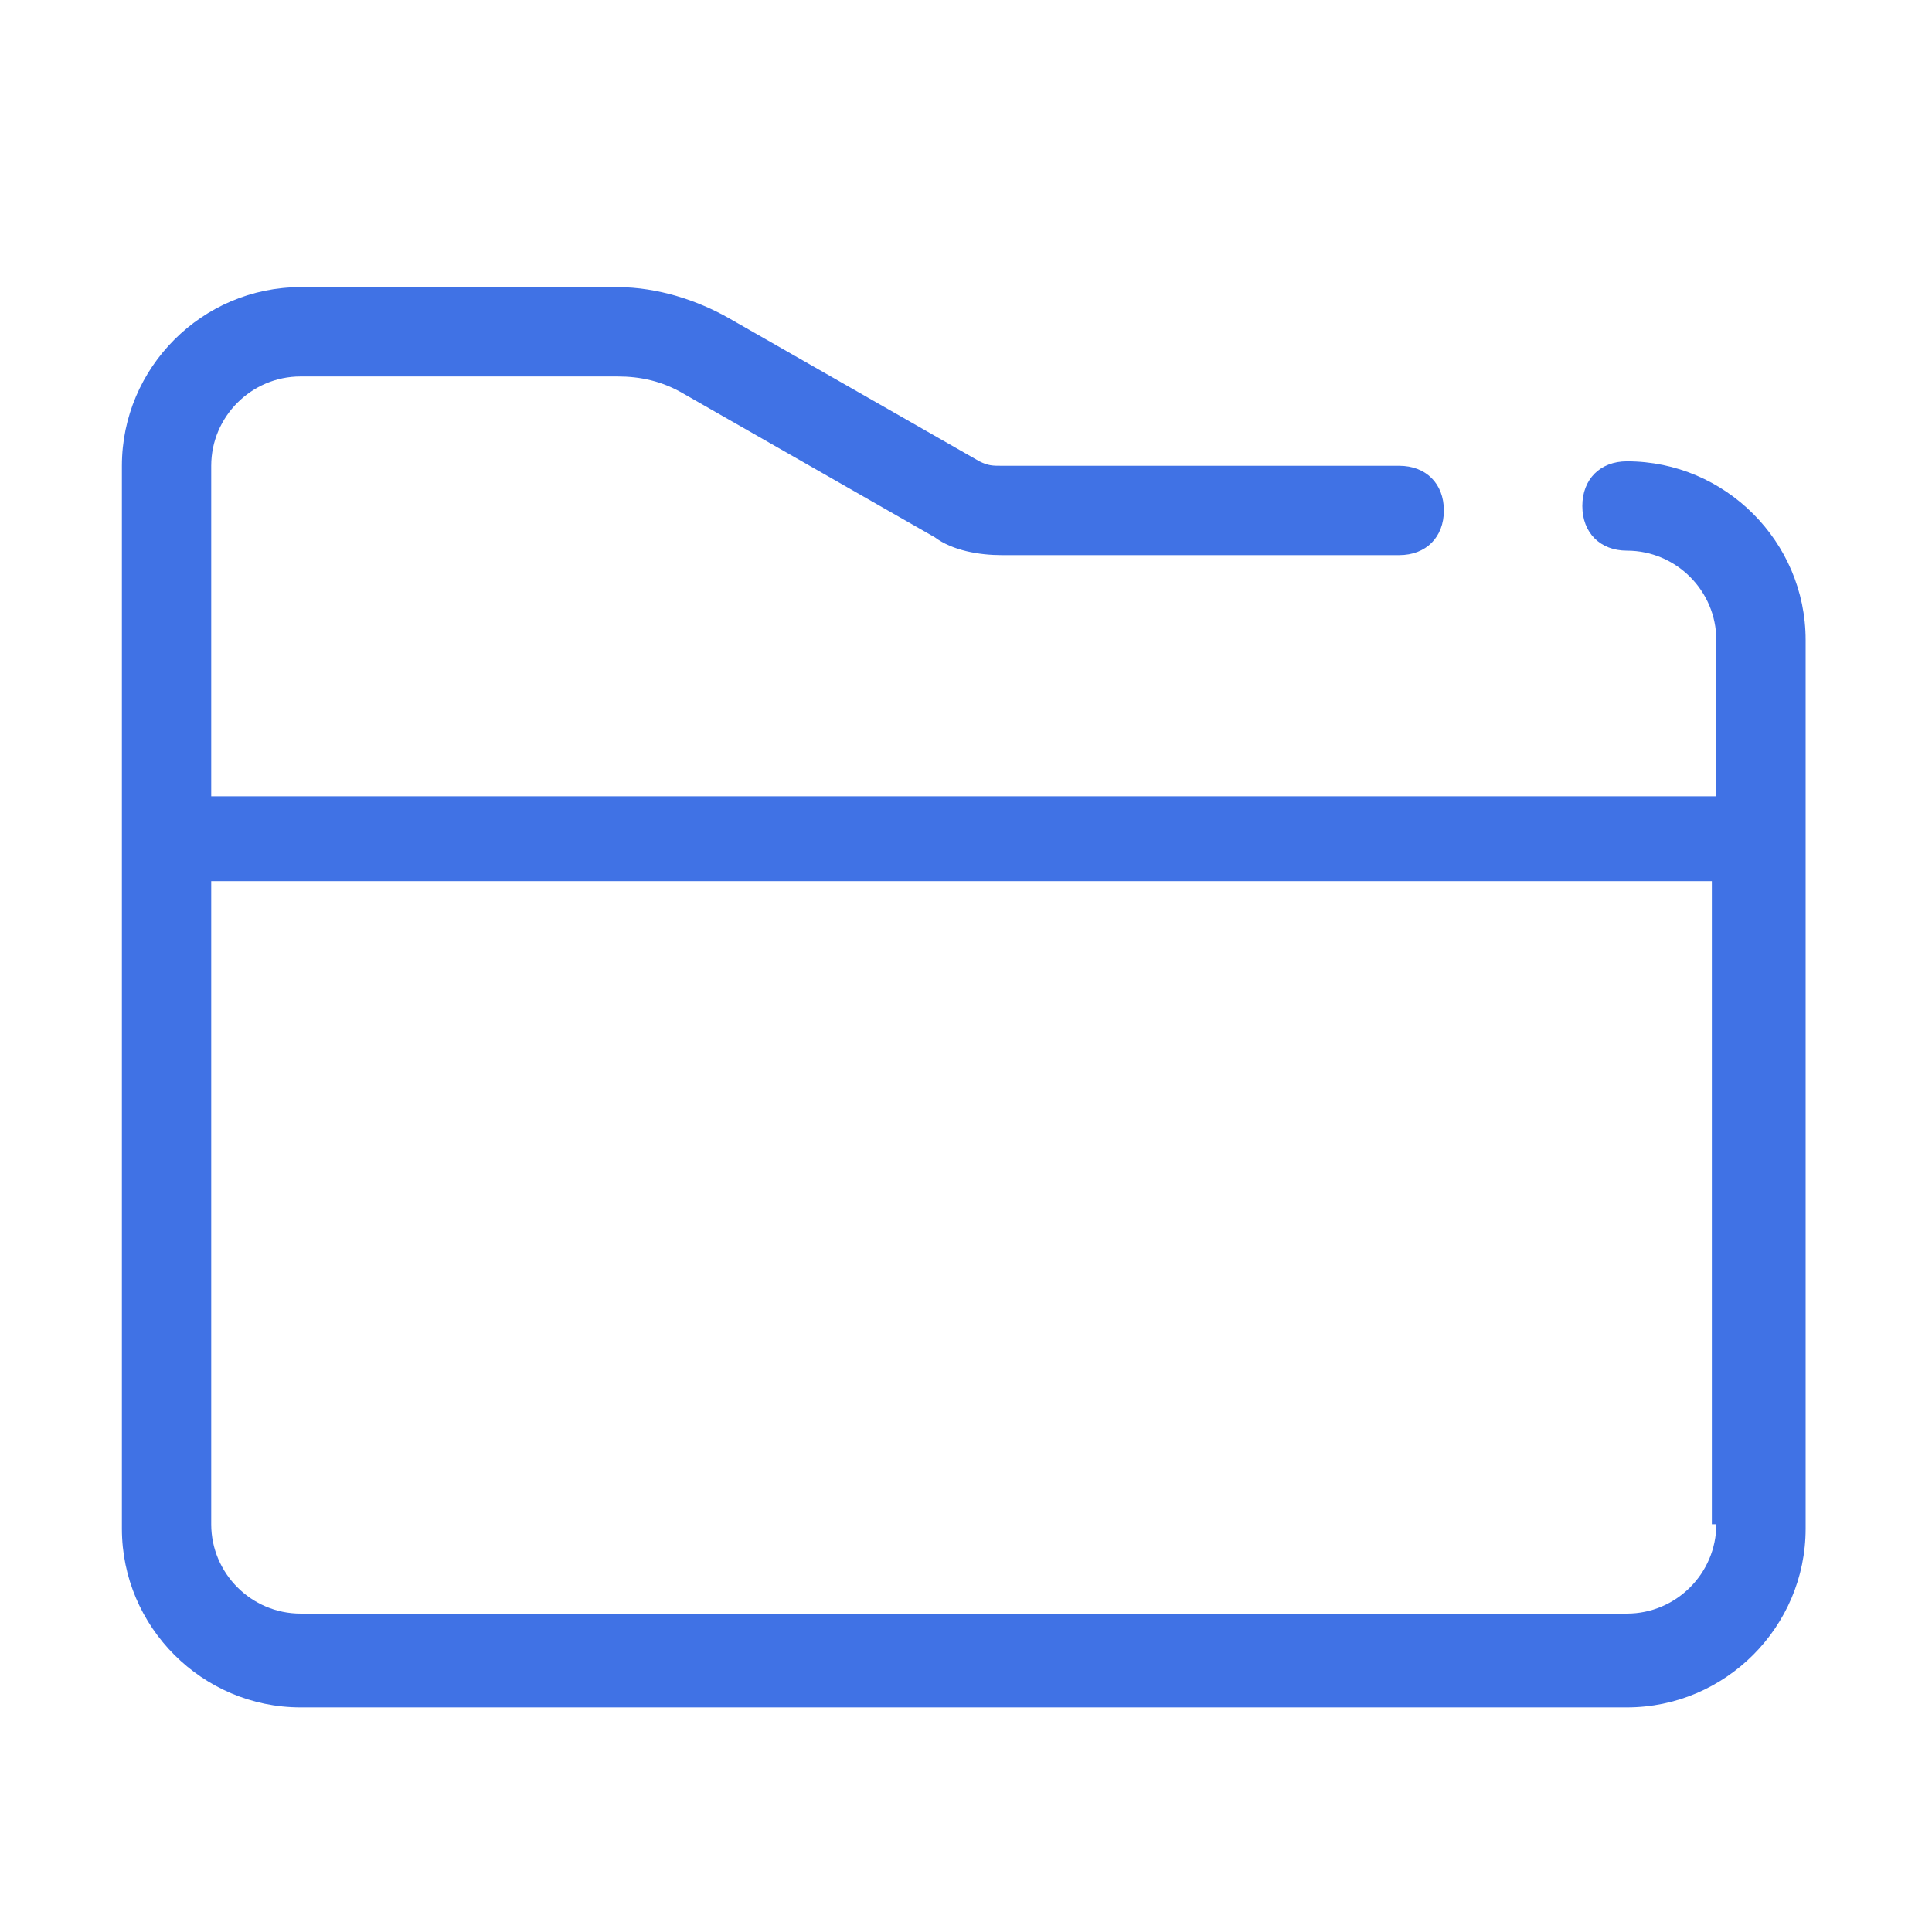
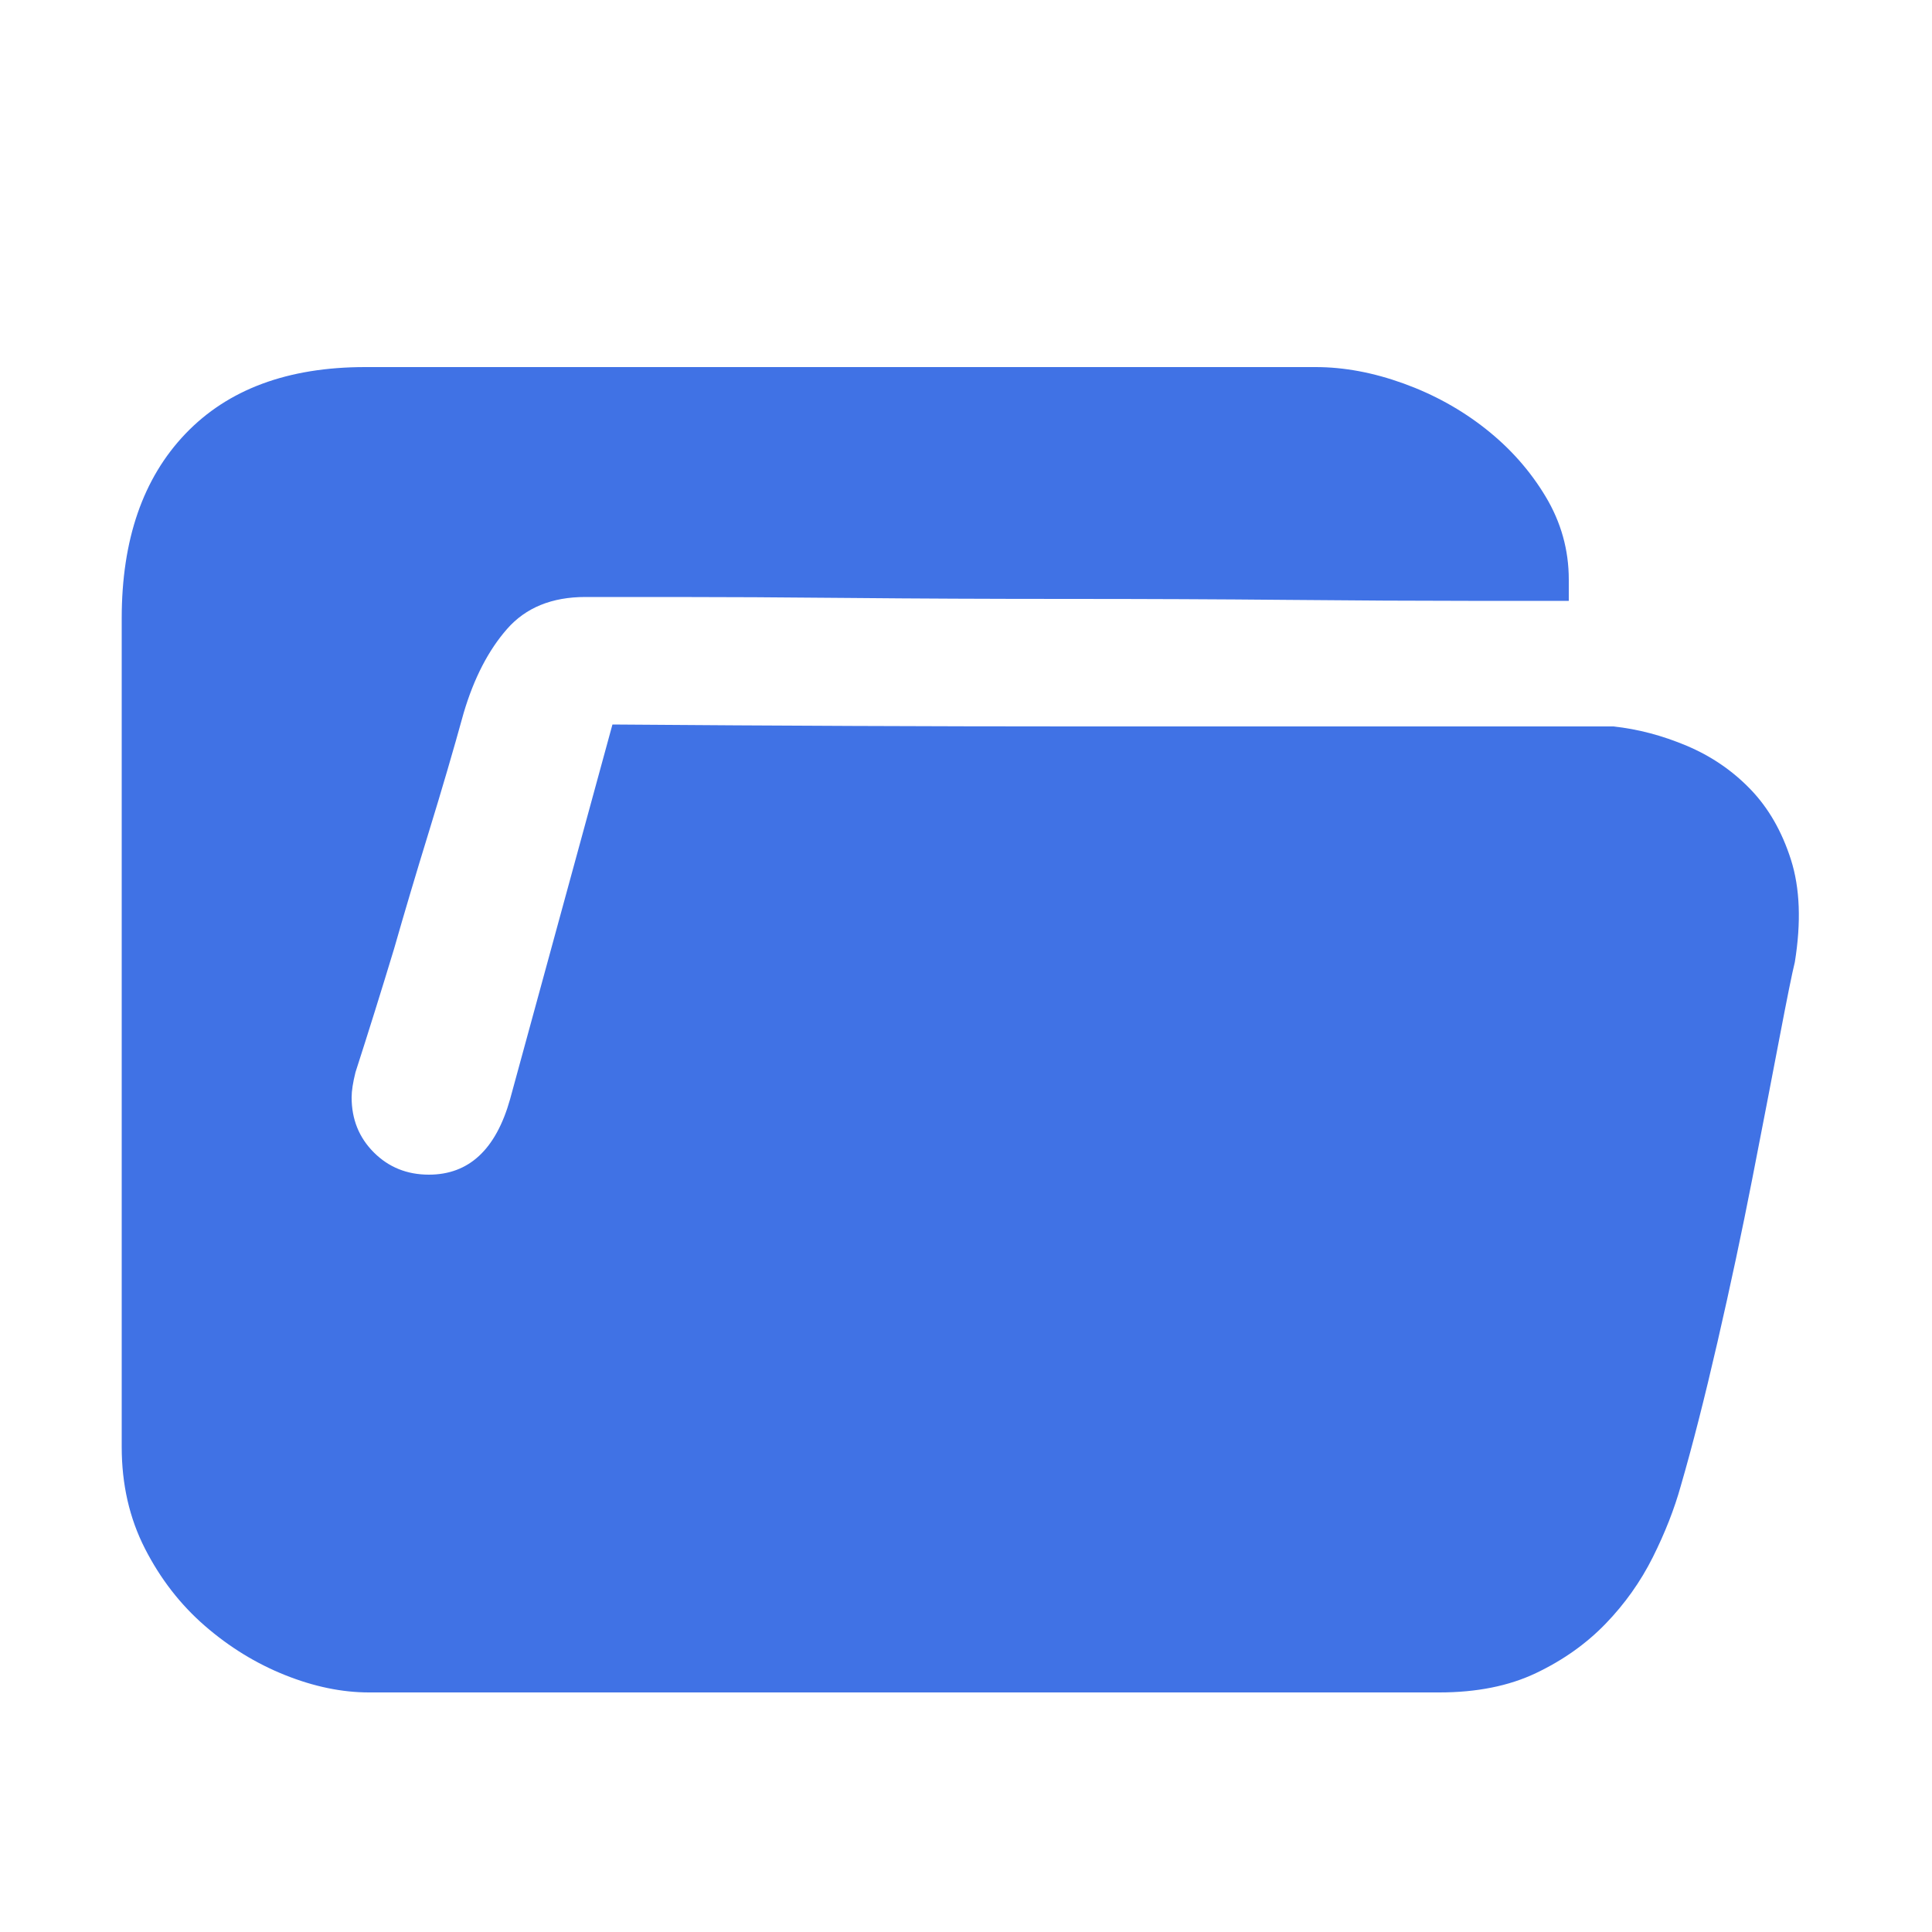
- <svg xmlns="http://www.w3.org/2000/svg" t="1764248445335" class="icon" viewBox="0 0 1024 1024" version="1.1" p-id="6732" width="81" height="81">
-   <path d="M862.339 244.511c-14.203 0-23.672 9.469-23.672 23.672s9.469 23.672 23.672 23.672c26.039 0 47.343 21.304 47.343 47.343v82.85H111.951v-175.17c0-26.039 21.304-47.343 47.343-47.343h168.068c11.836 0 23.672 2.367 35.507 9.469l132.561 75.749c9.469 7.101 23.672 9.469 35.507 9.469h210.677c14.203 0 23.672-9.469 23.672-23.672s-9.469-23.672-23.672-23.672h-210.677c-4.734 0-7.101 0-11.836-2.367l-132.561-75.749c-16.57-9.469-37.874-16.57-59.179-16.57h-168.068c-52.077 0-94.686 42.609-94.686 94.686v563.383c0 52.077 42.609 94.686 94.686 94.686h703.045c52.077 0 94.686-42.609 94.686-94.686V339.198c0-52.077-42.609-94.686-94.686-94.686z m47.343 563.383c0 26.039-21.304 47.343-47.343 47.343H159.294c-26.039 0-47.343-21.304-47.343-47.343V467.024h795.364v340.87z" fill="#4072e5" p-id="6733" />
+ <svg xmlns="http://www.w3.org/2000/svg" t="1764847514460" class="icon" viewBox="0 0 1024 1024" version="1.1" p-id="8411" width="81" height="81">
+   <path d="M855.04 385.024q19.456 2.048 38.912 10.24t33.792 23.04 21.504 37.376 2.048 54.272q-2.048 8.192-8.192 40.448t-14.336 74.24-18.432 86.528-19.456 76.288q-5.12 18.432-14.848 37.888t-25.088 35.328-36.864 26.112-51.2 10.24l-567.296 0q-21.504 0-44.544-9.216t-42.496-26.112-31.744-40.96-12.288-53.76l0-439.296q0-62.464 33.792-97.792t95.232-35.328l503.808 0q22.528 0 46.592 8.704t43.52 24.064 31.744 35.84 12.288 44.032l0 11.264-53.248 0q-40.96 0-95.744-0.512t-116.736-0.512-115.712-0.512-92.672-0.512l-47.104 0q-26.624 0-41.472 16.896t-23.04 44.544q-8.192 29.696-18.432 62.976t-18.432 61.952q-10.24 33.792-20.48 65.536-2.048 8.192-2.048 13.312 0 17.408 11.776 29.184t29.184 11.776q31.744 0 43.008-39.936l54.272-198.656q133.12 1.024 243.712 1.024l286.72 0z" p-id="8412" fill="#4072E5" />
</svg>
